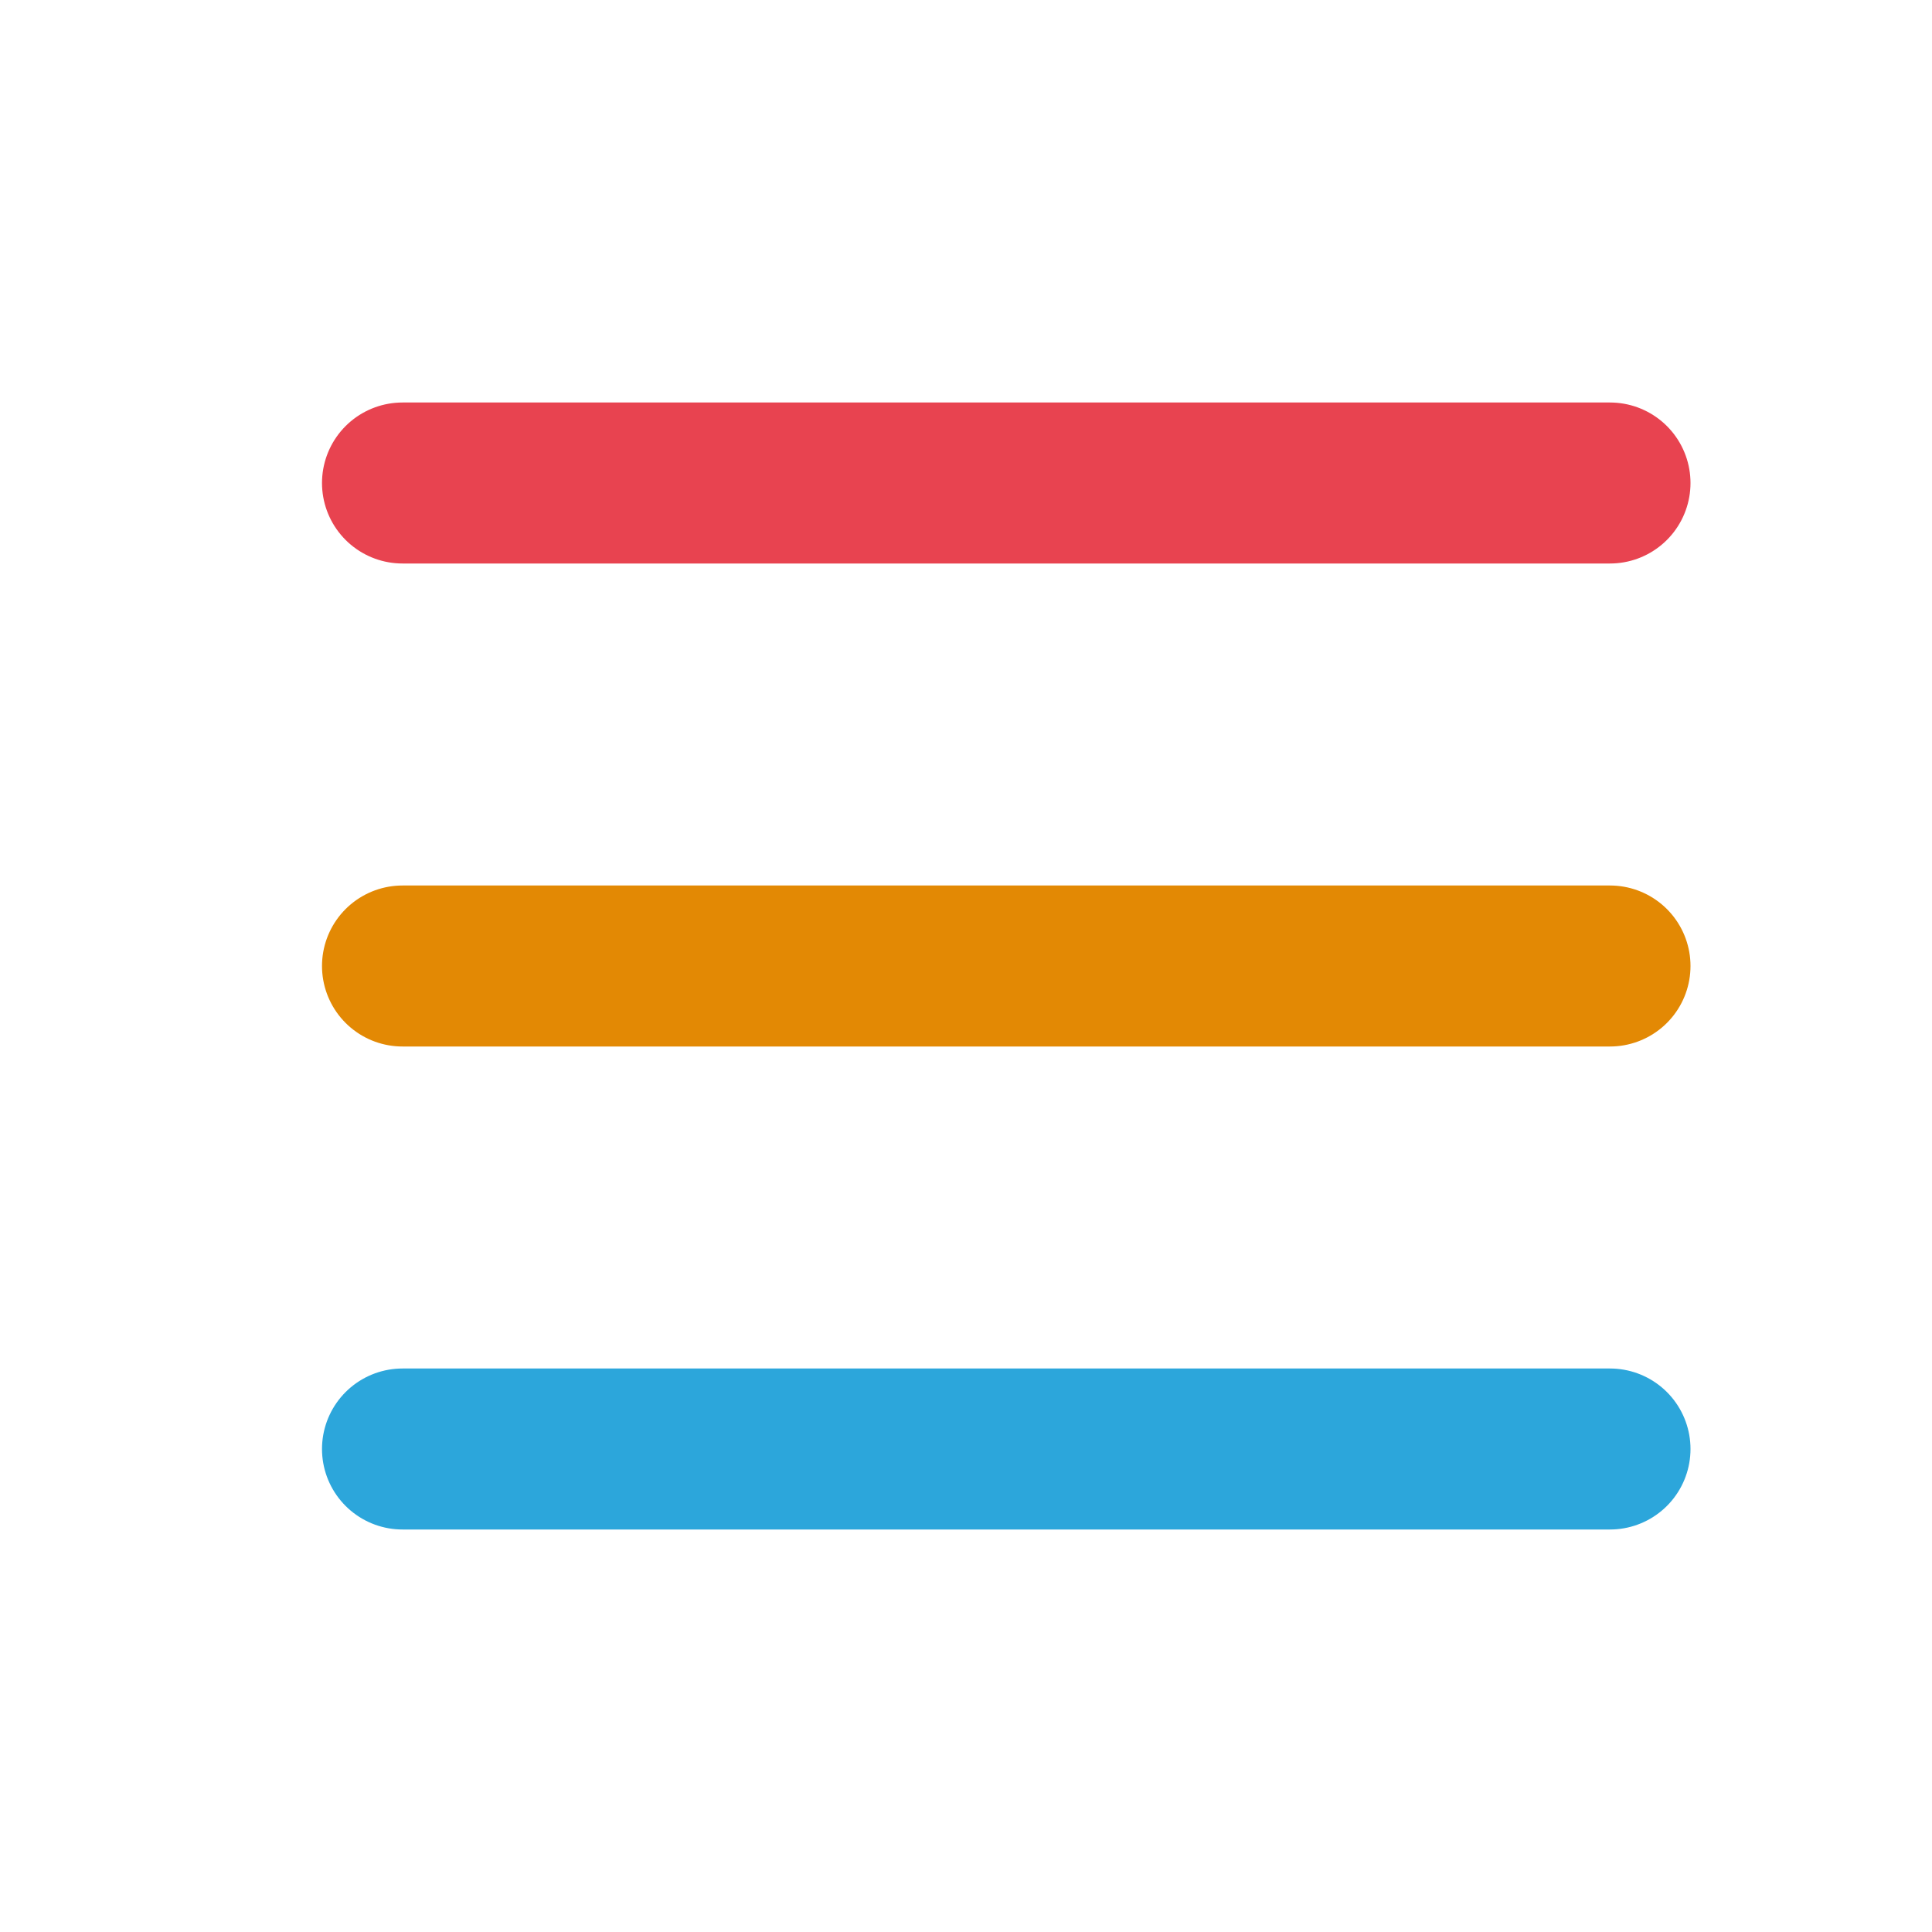
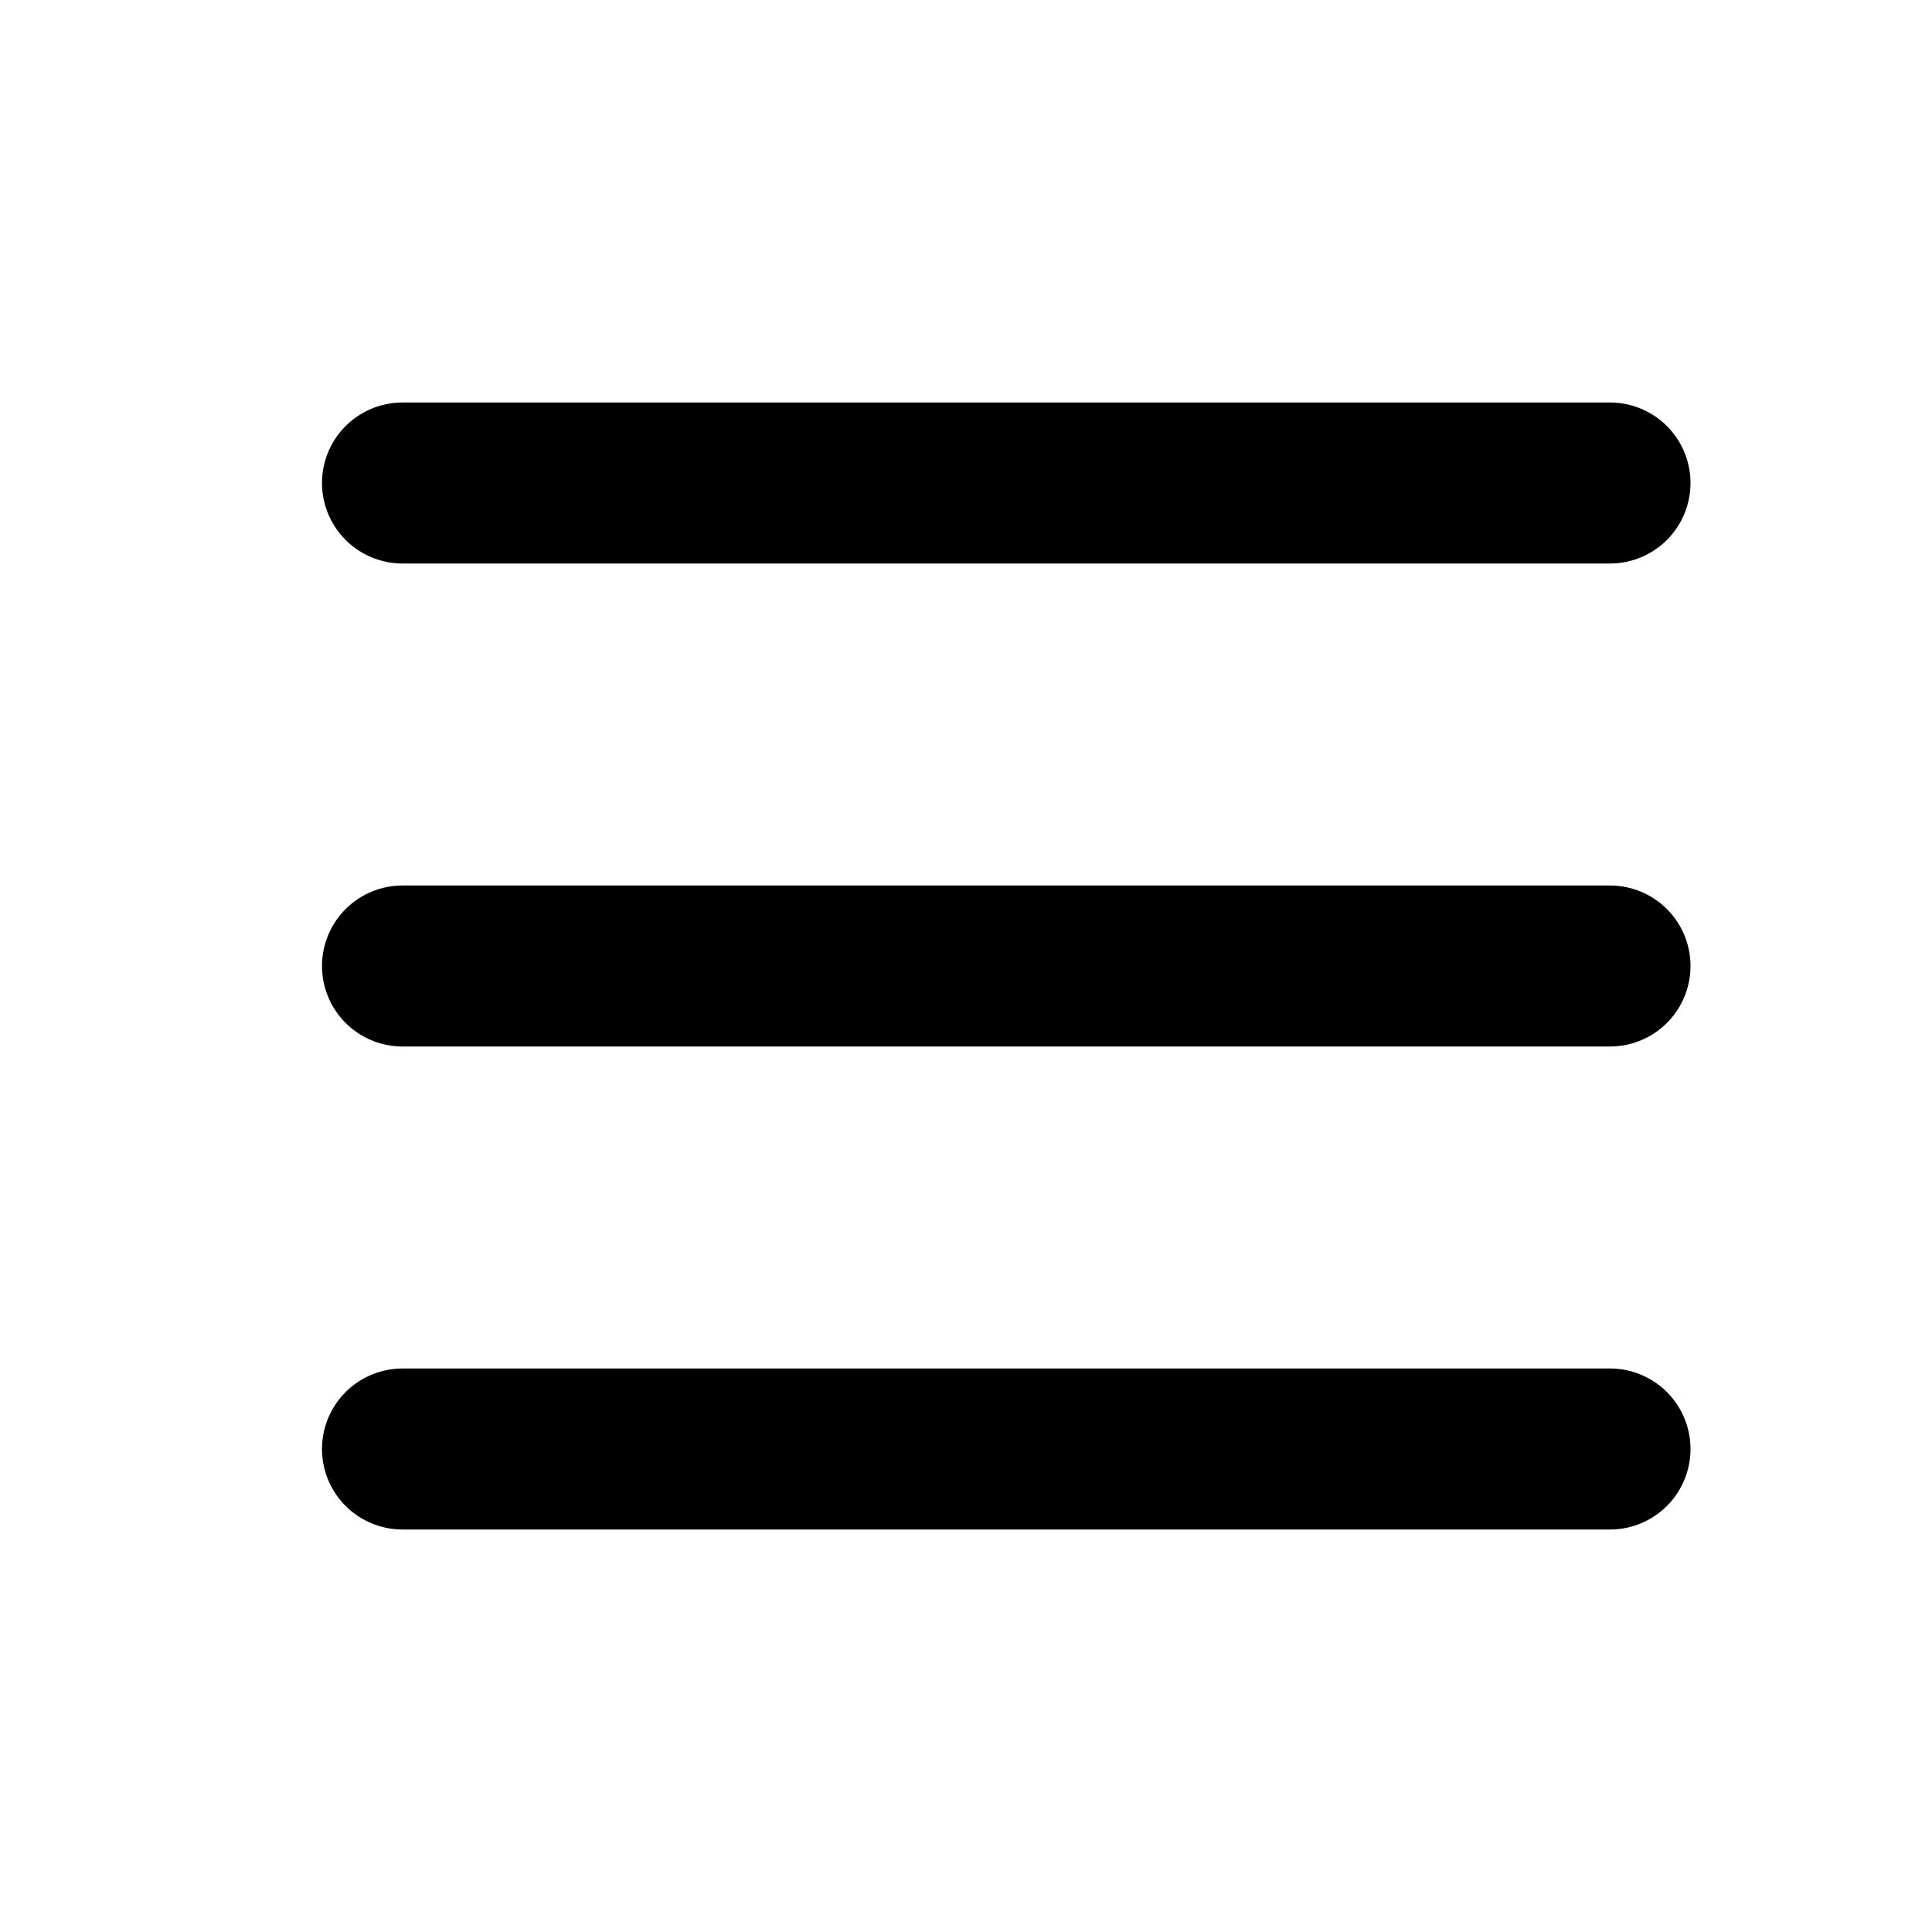
- <svg xmlns="http://www.w3.org/2000/svg" class="svg-colored" width="24px" height="24px" viewBox="0 0 24 24" fill="none">
-   <path d="M5 6H20" stroke="#e84350" stroke-width="2" stroke-linecap="round" />
-   <path d="M5 12H20" stroke="#e38904" stroke-width="2" stroke-linecap="round" />
-   <path d="M5 18H20" stroke="#2ca6db" stroke-width="2" stroke-linecap="round" />
+ <svg xmlns="http://www.w3.org/2000/svg" class="" width="24px" height="24px" viewBox="0 0 24 24" fill="none">
+   <path d="M5 6H20" stroke="#000000" stroke-width="2" stroke-linecap="round" />
+   <path d="M5 12H20" stroke="#000000" stroke-width="2" stroke-linecap="round" />
+   <path d="M5 18H20" stroke="#000000" stroke-width="2" stroke-linecap="round" />
</svg>
